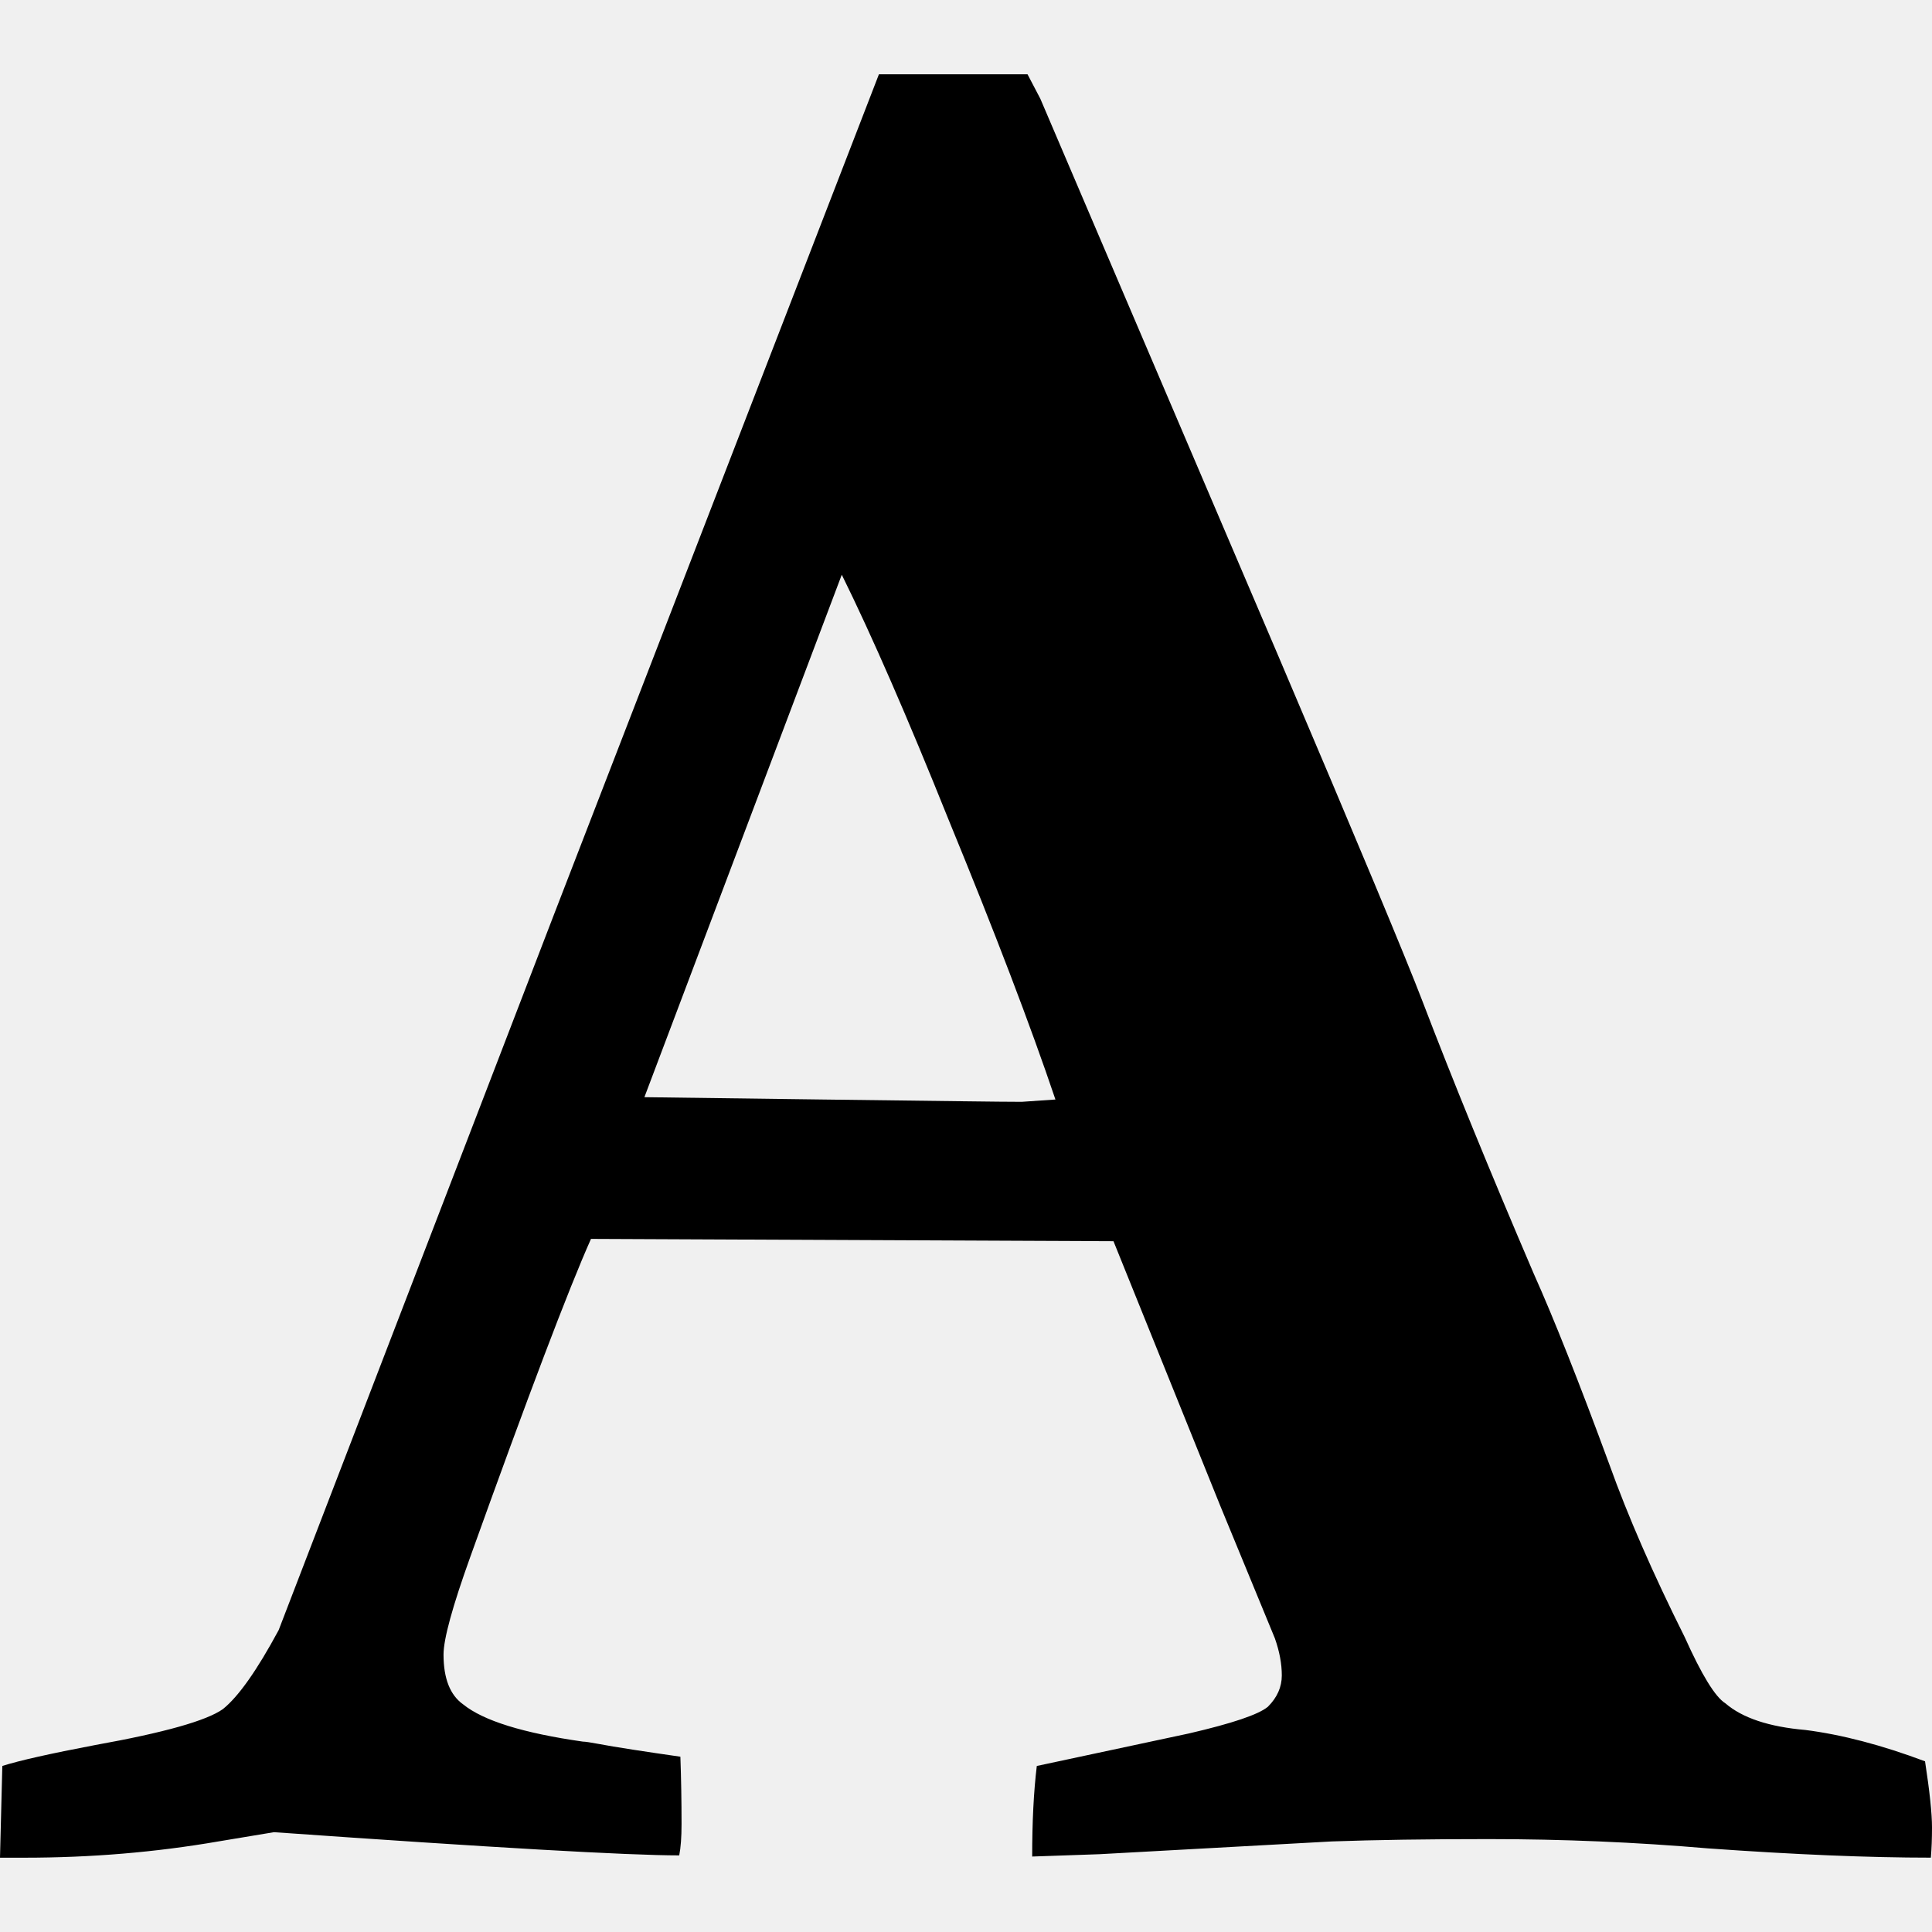
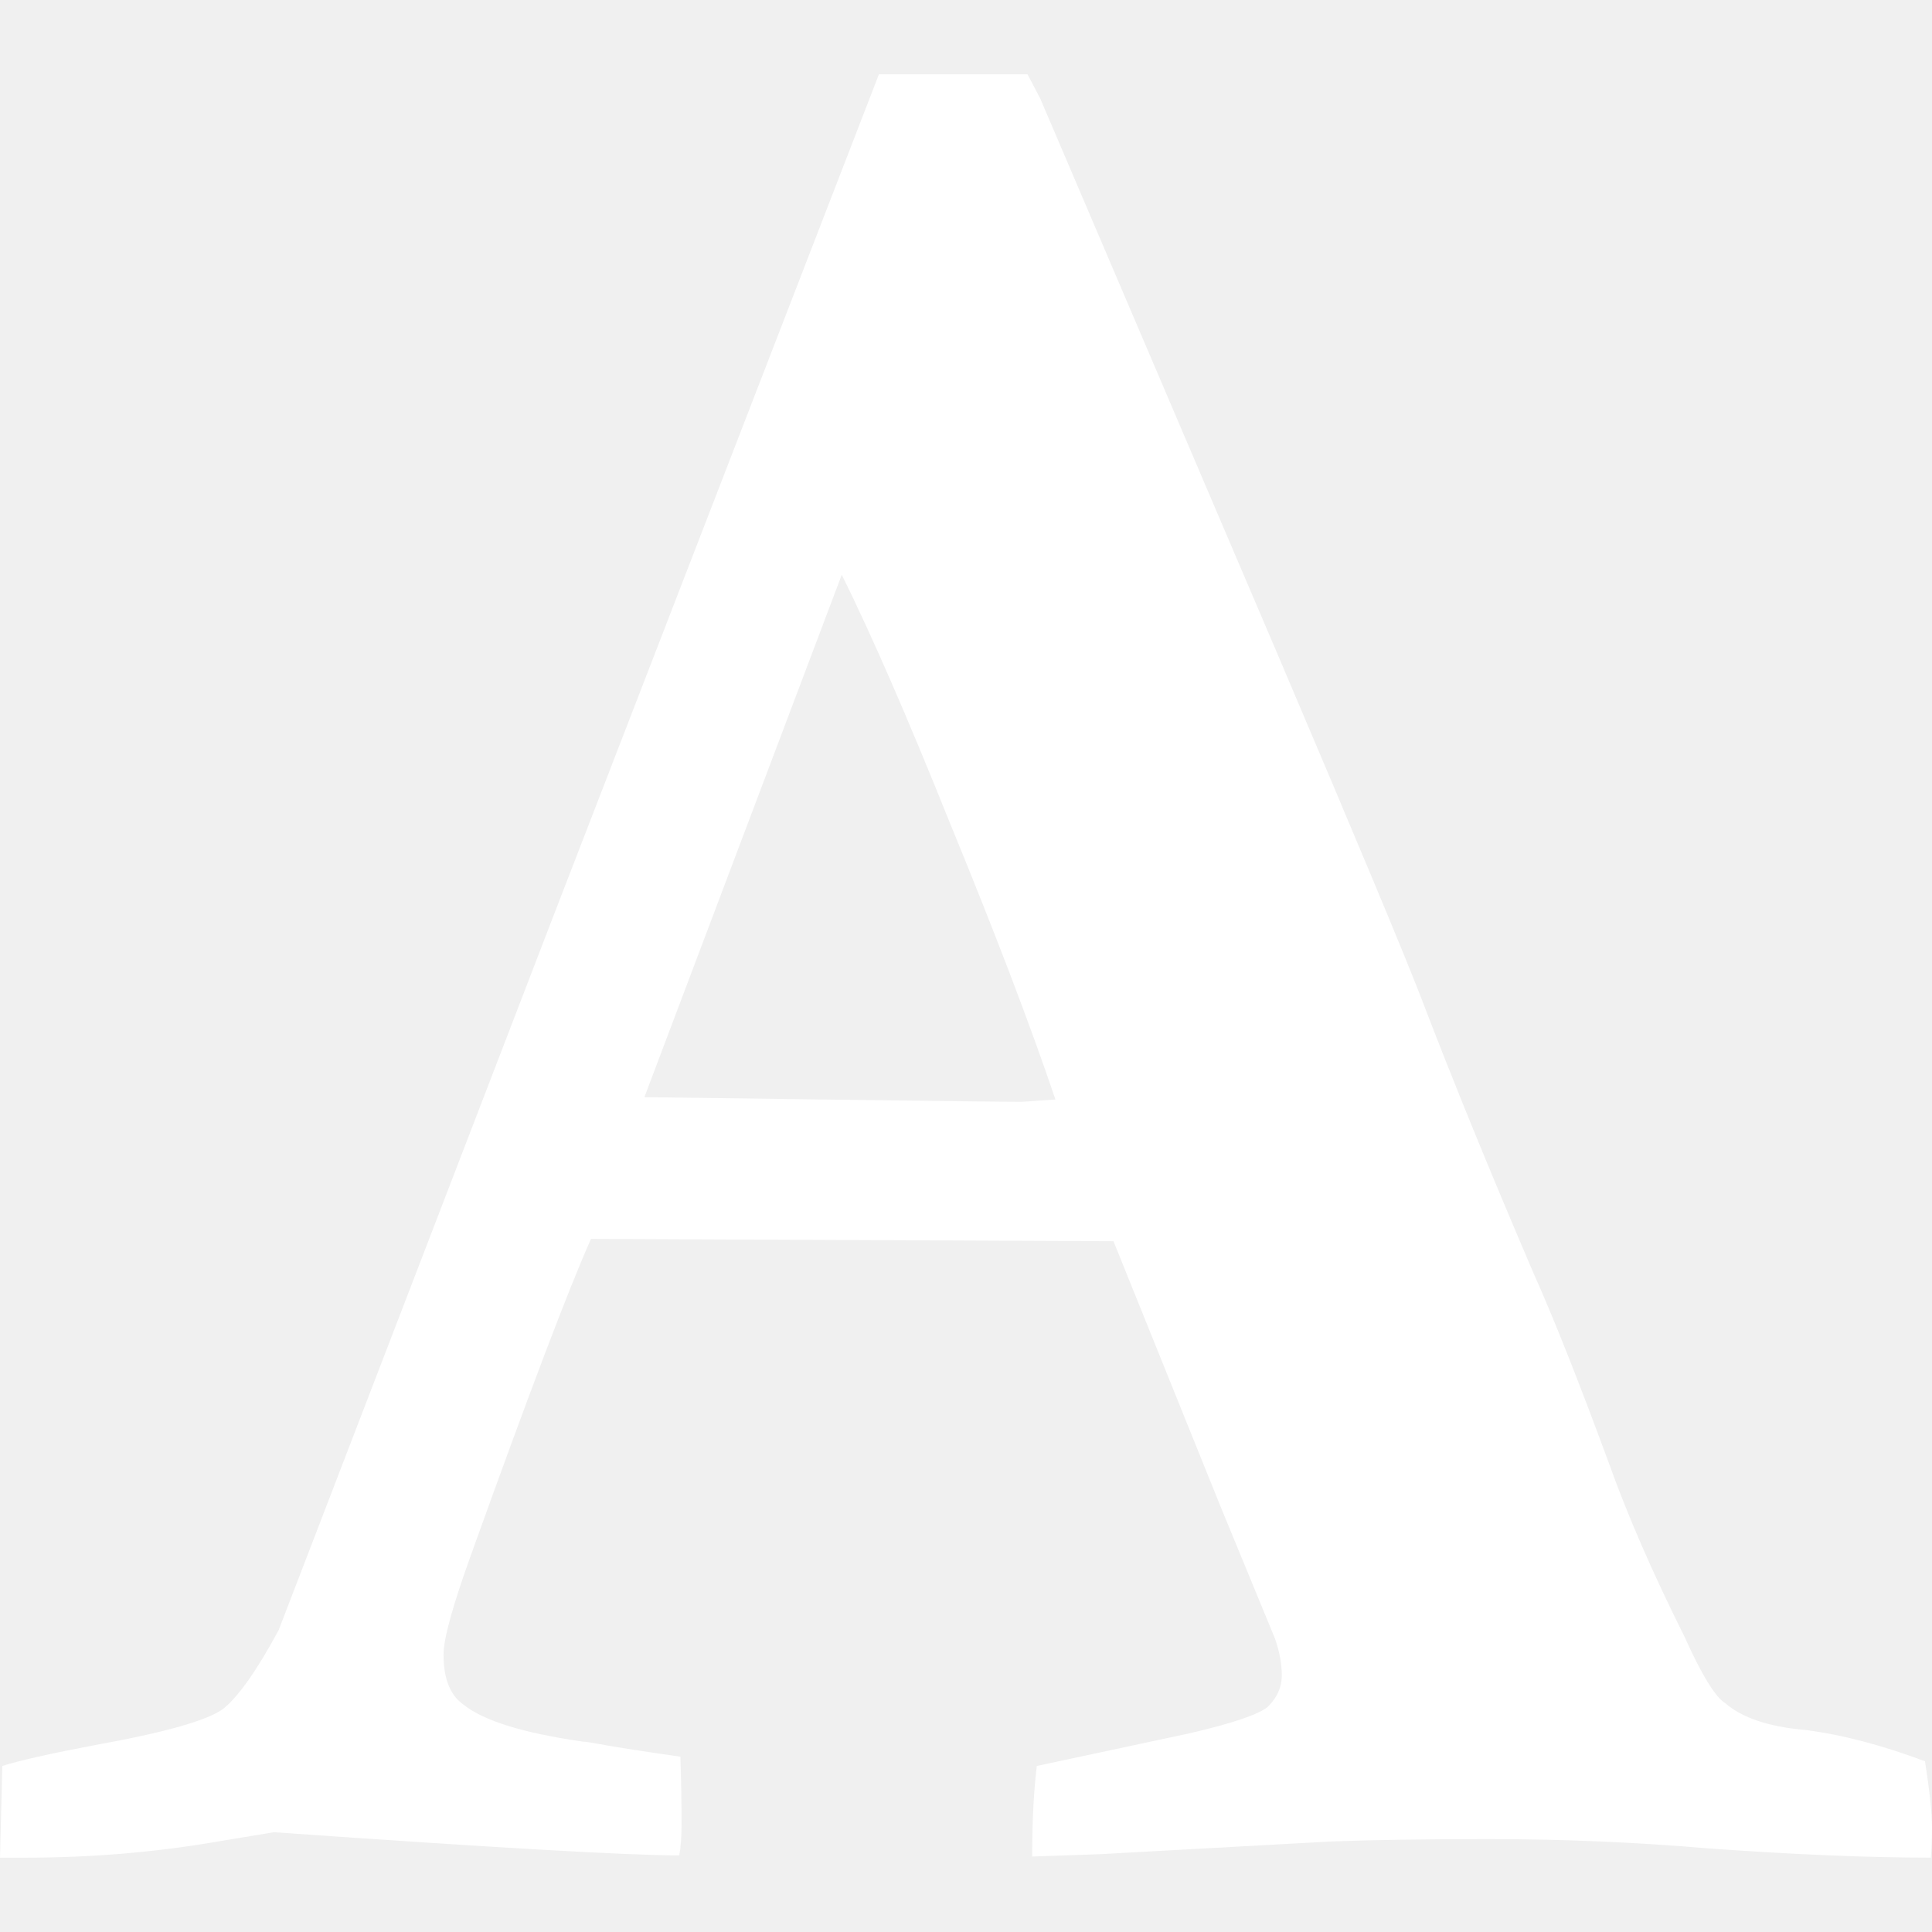
<svg xmlns="http://www.w3.org/2000/svg" version="1.1" id="Capa_1" x="0px" y="0px" width="475.082px" height="475.082px" viewBox="0 0 475.082 475.082" style="enable-background:new 0 0 475.082 475.082;" xml:space="preserve">
  <g>
-     <path d="M473.371,433.11c-10.657-3.997-20.458-6.563-29.407-7.706c-8.945-0.767-15.516-2.95-19.701-6.567   c-2.475-1.529-5.808-6.95-9.996-16.279c-7.806-15.604-13.989-29.786-18.555-42.537c-7.427-20.181-13.617-35.789-18.565-46.829   c-10.845-25.311-19.982-47.678-27.401-67.092c-4.001-10.466-15.797-38.731-35.405-84.796L255.813,24.265l-3.142-5.996h-15.129   h-21.414l-79.94,206.704L68.523,400.847c-5.33,9.896-9.9,16.372-13.706,19.417c-3.996,2.848-14.466,5.805-31.405,8.843   c-11.042,2.102-18.654,3.812-22.841,5.141L0,456.812h5.996c16.37,0,32.264-1.334,47.679-3.997l13.706-2.279   c53.868,3.806,87.082,5.708,99.642,5.708c0.381-1.902,0.571-4.476,0.571-7.706c0-5.715-0.094-11.231-0.287-16.563   c-3.996-0.568-7.851-1.143-11.561-1.711c-3.711-0.575-6.567-1.047-8.565-1.431c-1.997-0.373-3.284-0.568-3.855-0.568   c-14.657-2.094-24.46-5.14-29.407-9.134c-3.236-2.282-4.854-6.375-4.854-12.278c0-3.806,2.19-11.796,6.567-23.982   c14.277-39.776,24.172-65.856,29.692-78.224l128.483,0.568l26.269,65.096l13.411,32.541c1.144,3.241,1.711,6.283,1.711,9.138   s-1.14,5.428-3.426,7.707c-2.285,1.905-8.753,4.093-19.417,6.563l-37.404,7.994c-0.763,6.283-1.136,13.702-1.136,22.271   l16.56-0.575l57.103-3.138c10.656-0.38,23.51-0.575,38.547-0.575c18.264,0,36.251,0.763,53.957,2.282   c21.313,1.523,39.588,2.283,54.819,2.283c0.192-2.283,0.281-4.754,0.281-7.423C475.082,445.957,474.513,440.537,473.371,433.11z    M251.245,270.941c-2.666,0-7.662-0.052-14.989-0.144c-7.327-0.089-18.649-0.233-33.973-0.425   c-15.321-0.195-29.93-0.383-43.824-0.574l48.535-128.477c7.424,15.037,16.178,35.117,26.264,60.242   c11.425,27.79,20.179,50.727,26.273,68.809L251.245,270.941z" />
+     <path d="M473.371,433.11c-10.657-3.997-20.458-6.563-29.407-7.706c-8.945-0.767-15.516-2.95-19.701-6.567   c-2.475-1.529-5.808-6.95-9.996-16.279c-7.806-15.604-13.989-29.786-18.555-42.537c-7.427-20.181-13.617-35.789-18.565-46.829   c-10.845-25.311-19.982-47.678-27.401-67.092c-4.001-10.466-15.797-38.731-35.405-84.796L255.813,24.265l-3.142-5.996h-15.129   h-21.414l-79.94,206.704L68.523,400.847c-5.33,9.896-9.9,16.372-13.706,19.417c-3.996,2.848-14.466,5.805-31.405,8.843   c-11.042,2.102-18.654,3.812-22.841,5.141L0,456.812h5.996c16.37,0,32.264-1.334,47.679-3.997l13.706-2.279   c53.868,3.806,87.082,5.708,99.642,5.708c0.381-1.902,0.571-4.476,0.571-7.706c0-5.715-0.094-11.231-0.287-16.563   c-3.996-0.568-7.851-1.143-11.561-1.711c-3.711-0.575-6.567-1.047-8.565-1.431c-1.997-0.373-3.284-0.568-3.855-0.568   c-14.657-2.094-24.46-5.14-29.407-9.134c-3.236-2.282-4.854-6.375-4.854-12.278c0-3.806,2.19-11.796,6.567-23.982   c14.277-39.776,24.172-65.856,29.692-78.224l128.483,0.568l26.269,65.096l13.411,32.541c1.144,3.241,1.711,6.283,1.711,9.138   s-1.14,5.428-3.426,7.707c-2.285,1.905-8.753,4.093-19.417,6.563l-37.404,7.994c-0.763,6.283-1.136,13.702-1.136,22.271   l16.56-0.575l57.103-3.138c10.656-0.38,23.51-0.575,38.547-0.575c18.264,0,36.251,0.763,53.957,2.282   c21.313,1.523,39.588,2.283,54.819,2.283c0.192-2.283,0.281-4.754,0.281-7.423C475.082,445.957,474.513,440.537,473.371,433.11z    M251.245,270.941c-2.666,0-7.662-0.052-14.989-0.144c-7.327-0.089-18.649-0.233-33.973-0.425   c-15.321-0.195-29.93-0.383-43.824-0.574l48.535-128.477c7.424,15.037,16.178,35.117,26.264,60.242   c11.425,27.79,20.179,50.727,26.273,68.809L251.245,270.941z" fill="#ffffff" />
  </g>
  <g>
</g>
  <g>
</g>
  <g>
</g>
  <g>
</g>
  <g>
</g>
  <g>
</g>
  <g>
</g>
  <g>
</g>
  <g>
</g>
  <g>
</g>
  <g>
</g>
  <g>
</g>
  <g>
</g>
  <g>
</g>
  <g>
</g>
</svg>
